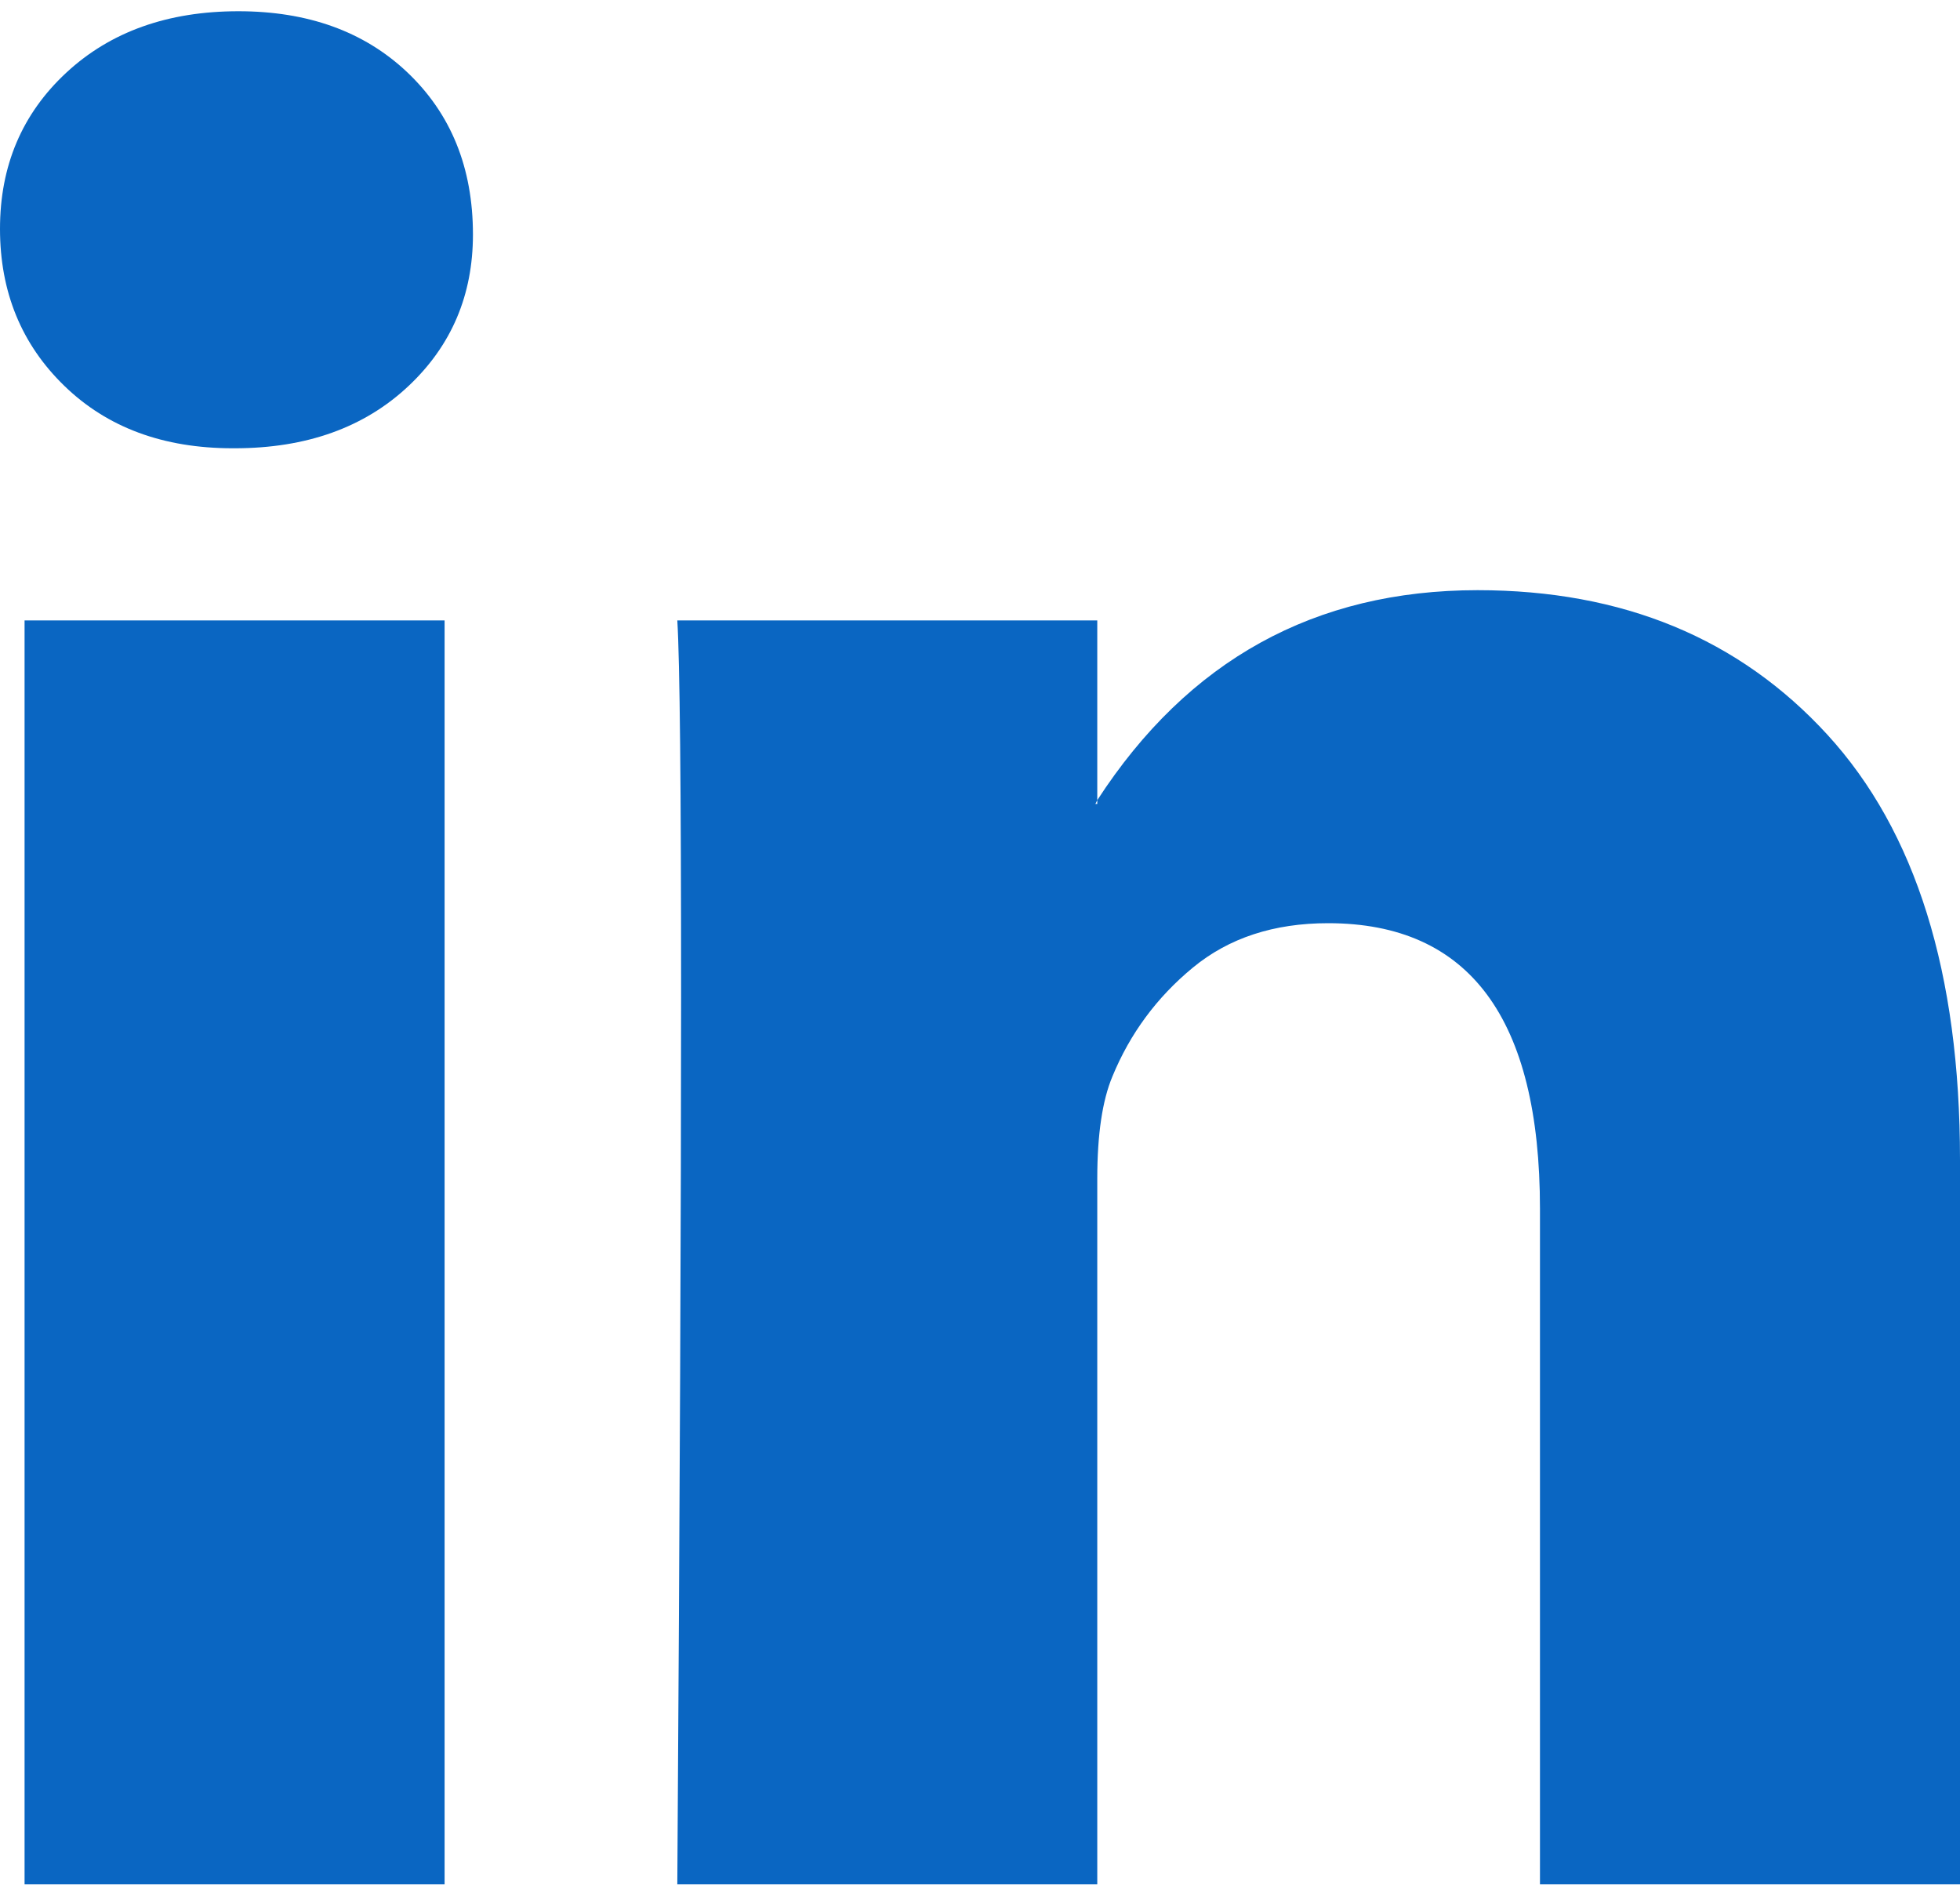
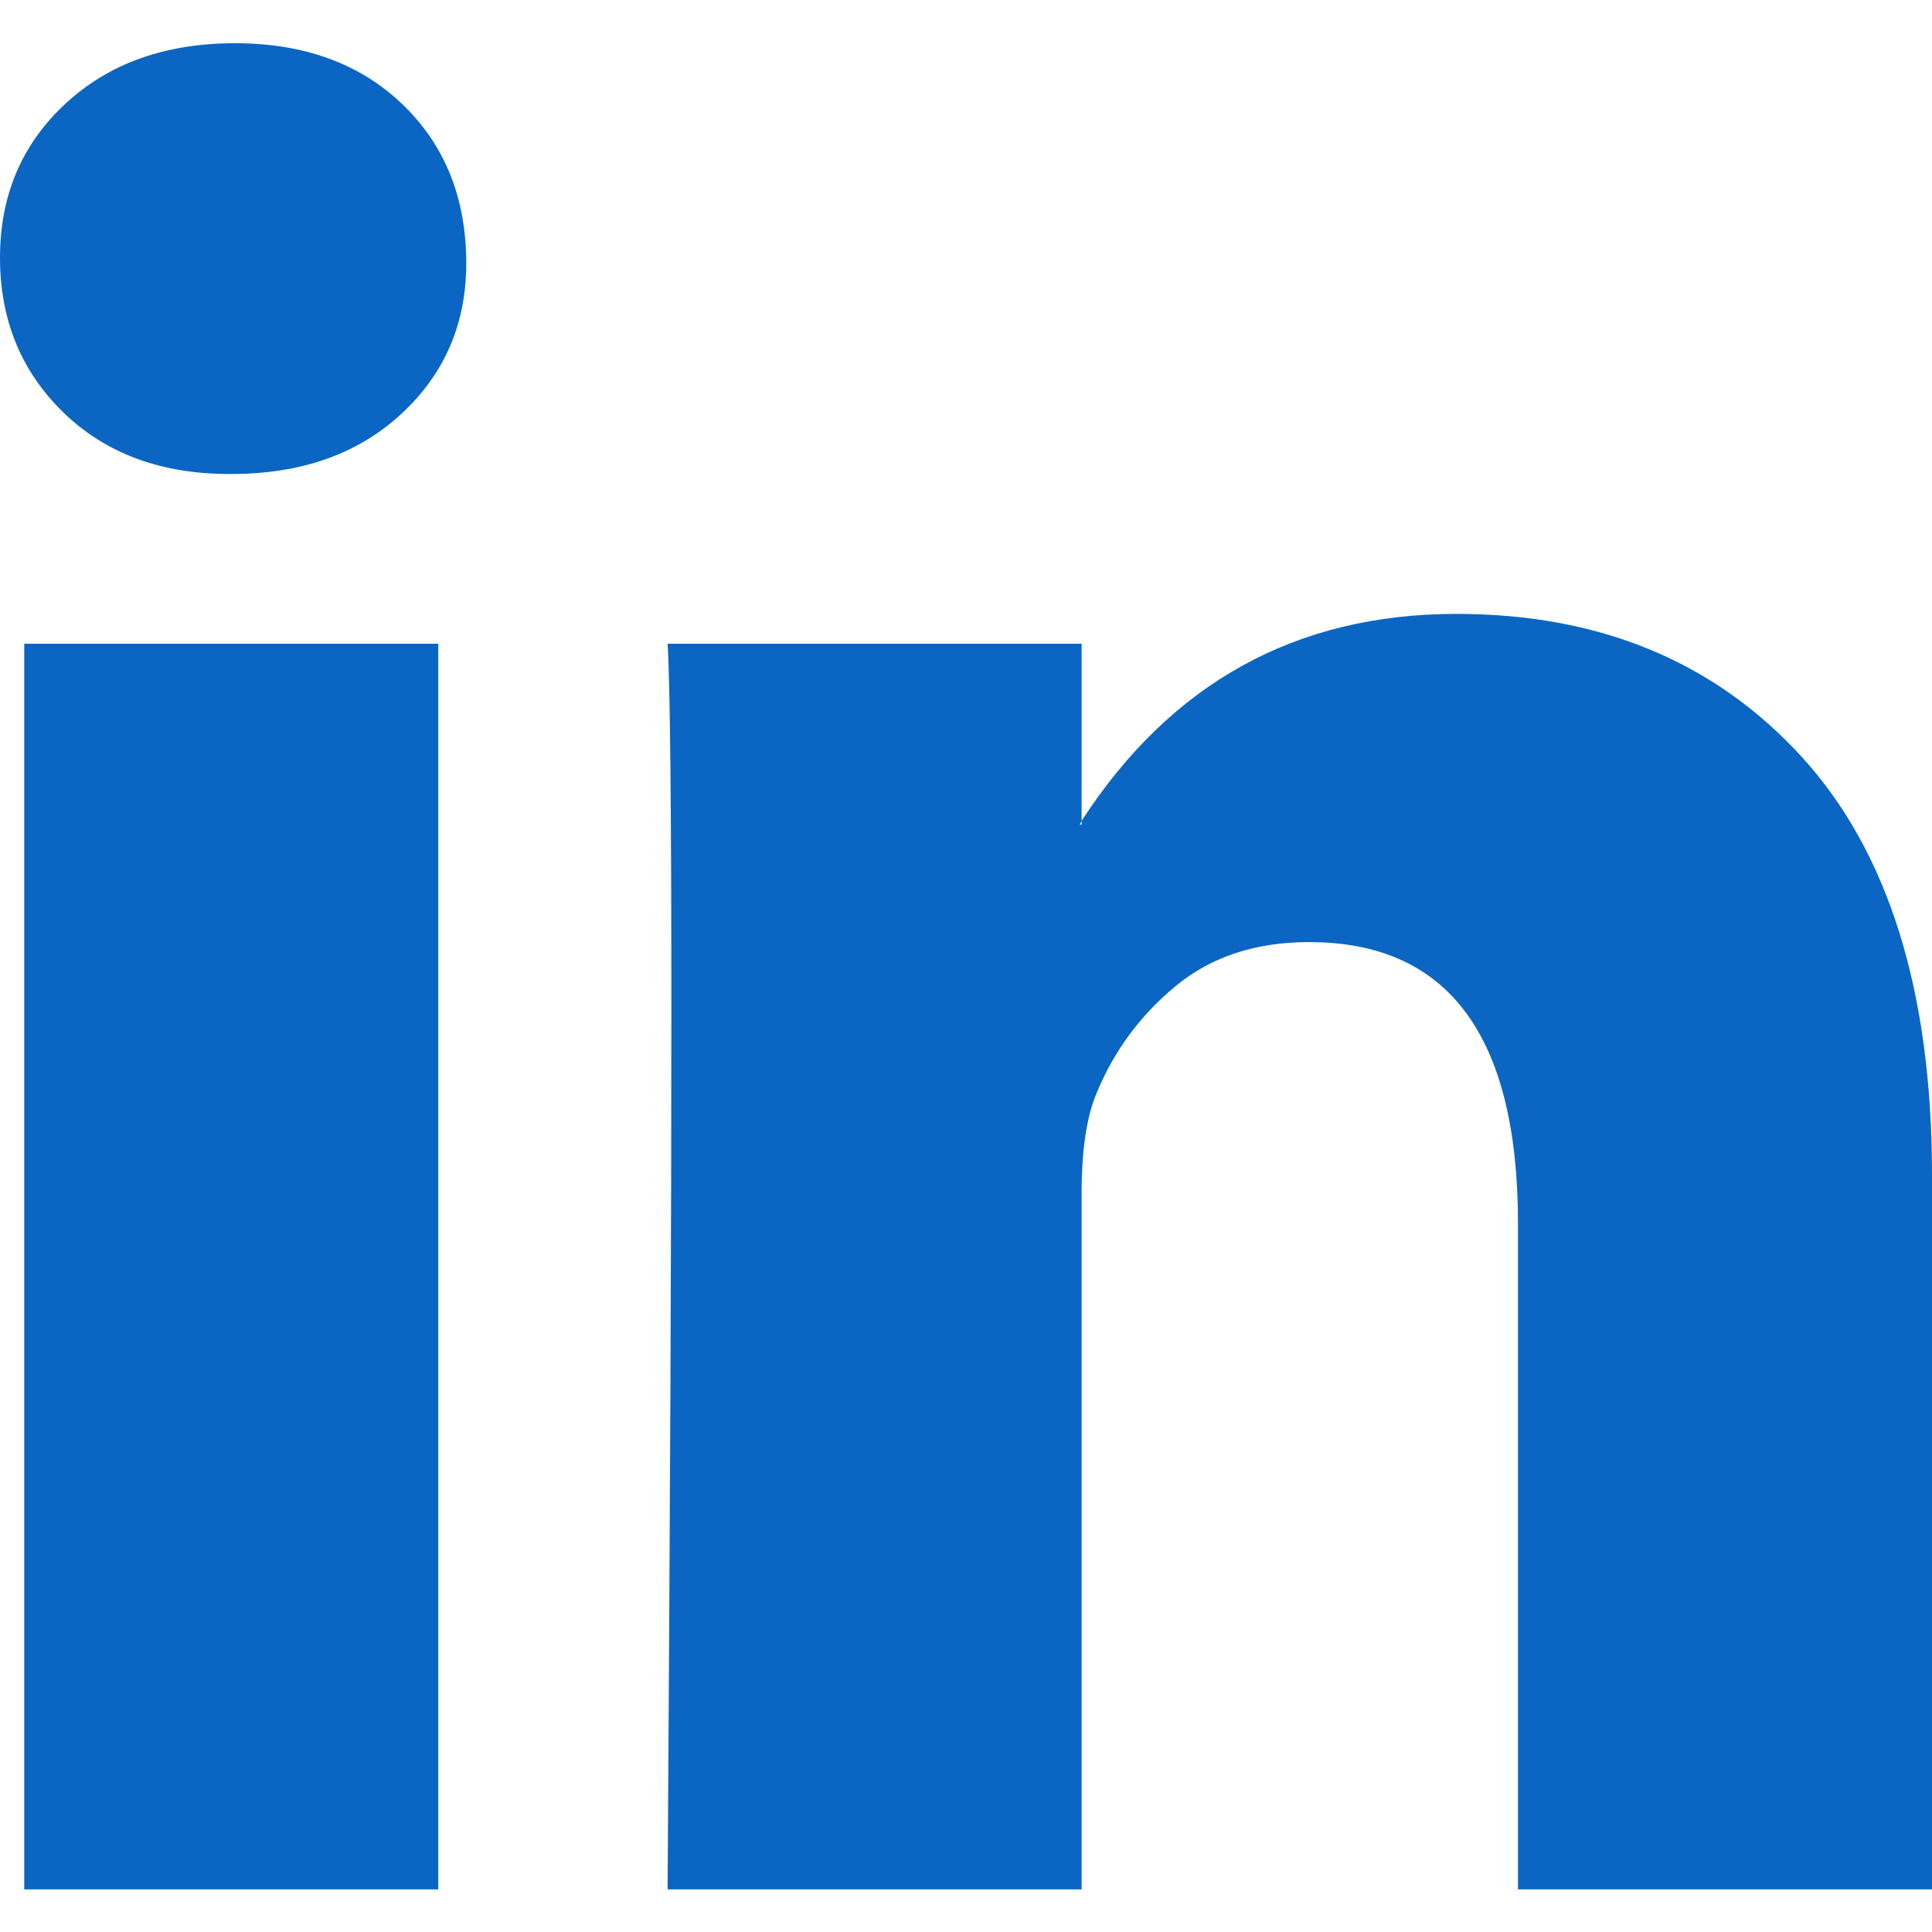
- <svg xmlns="http://www.w3.org/2000/svg" width="30" height="29" viewBox="0 0 30 29" fill="none">
-   <path d="M0 3.502C0 2.537 0.338 1.741 1.014 1.113C1.689 0.486 2.568 0.172 3.649 0.172C4.71 0.172 5.569 0.481 6.226 1.099C6.902 1.736 7.239 2.566 7.239 3.589C7.239 4.516 6.911 5.288 6.255 5.906C5.579 6.543 4.691 6.861 3.591 6.861H3.562C2.5 6.861 1.641 6.543 0.985 5.906C0.328 5.269 0 4.467 0 3.502ZM0.376 28.84V9.496H6.805V28.84H0.376ZM10.367 28.84H16.795V18.039C16.795 17.363 16.873 16.842 17.027 16.475C17.297 15.819 17.707 15.264 18.258 14.81C18.808 14.356 19.498 14.13 20.328 14.13C22.49 14.13 23.571 15.587 23.571 18.502V28.84H30V17.749C30 14.892 29.324 12.725 27.973 11.248C26.622 9.771 24.836 9.033 22.616 9.033C20.125 9.033 18.185 10.104 16.795 12.247V12.305H16.766L16.795 12.247V9.496H10.367C10.405 10.114 10.425 12.035 10.425 15.259C10.425 18.483 10.405 23.01 10.367 28.84Z" fill="#0A66C2" />
+ <svg xmlns="http://www.w3.org/2000/svg" width="24" height="24" viewBox="0 0 24 24" fill="none">
+   <path d="M0 3.201C0 2.429 0.27 1.792 0.811 1.29C1.351 0.788 2.054 0.537 2.919 0.537C3.768 0.537 4.456 0.784 4.981 1.278C5.521 1.788 5.792 2.452 5.792 3.271C5.792 4.012 5.529 4.63 5.004 5.124C4.463 5.634 3.753 5.888 2.873 5.888H2.849C2 5.888 1.313 5.634 0.788 5.124C0.263 4.614 0 3.973 0 3.201ZM0.301 23.471V7.997H5.444V23.471H0.301ZM8.293 23.471H13.436V14.831C13.436 14.29 13.498 13.873 13.622 13.58C13.838 13.055 14.166 12.611 14.606 12.248C15.046 11.885 15.598 11.703 16.263 11.703C17.992 11.703 18.857 12.869 18.857 15.201V23.471H24V14.599C24 12.313 23.459 10.58 22.378 9.398C21.297 8.217 19.869 7.626 18.093 7.626C16.1 7.626 14.548 8.483 13.436 10.197V10.244H13.413L13.436 10.197V7.997H8.293C8.324 8.491 8.34 10.027 8.34 12.607C8.34 15.186 8.324 18.807 8.293 23.471Z" fill="#0A66C2" />
</svg>
